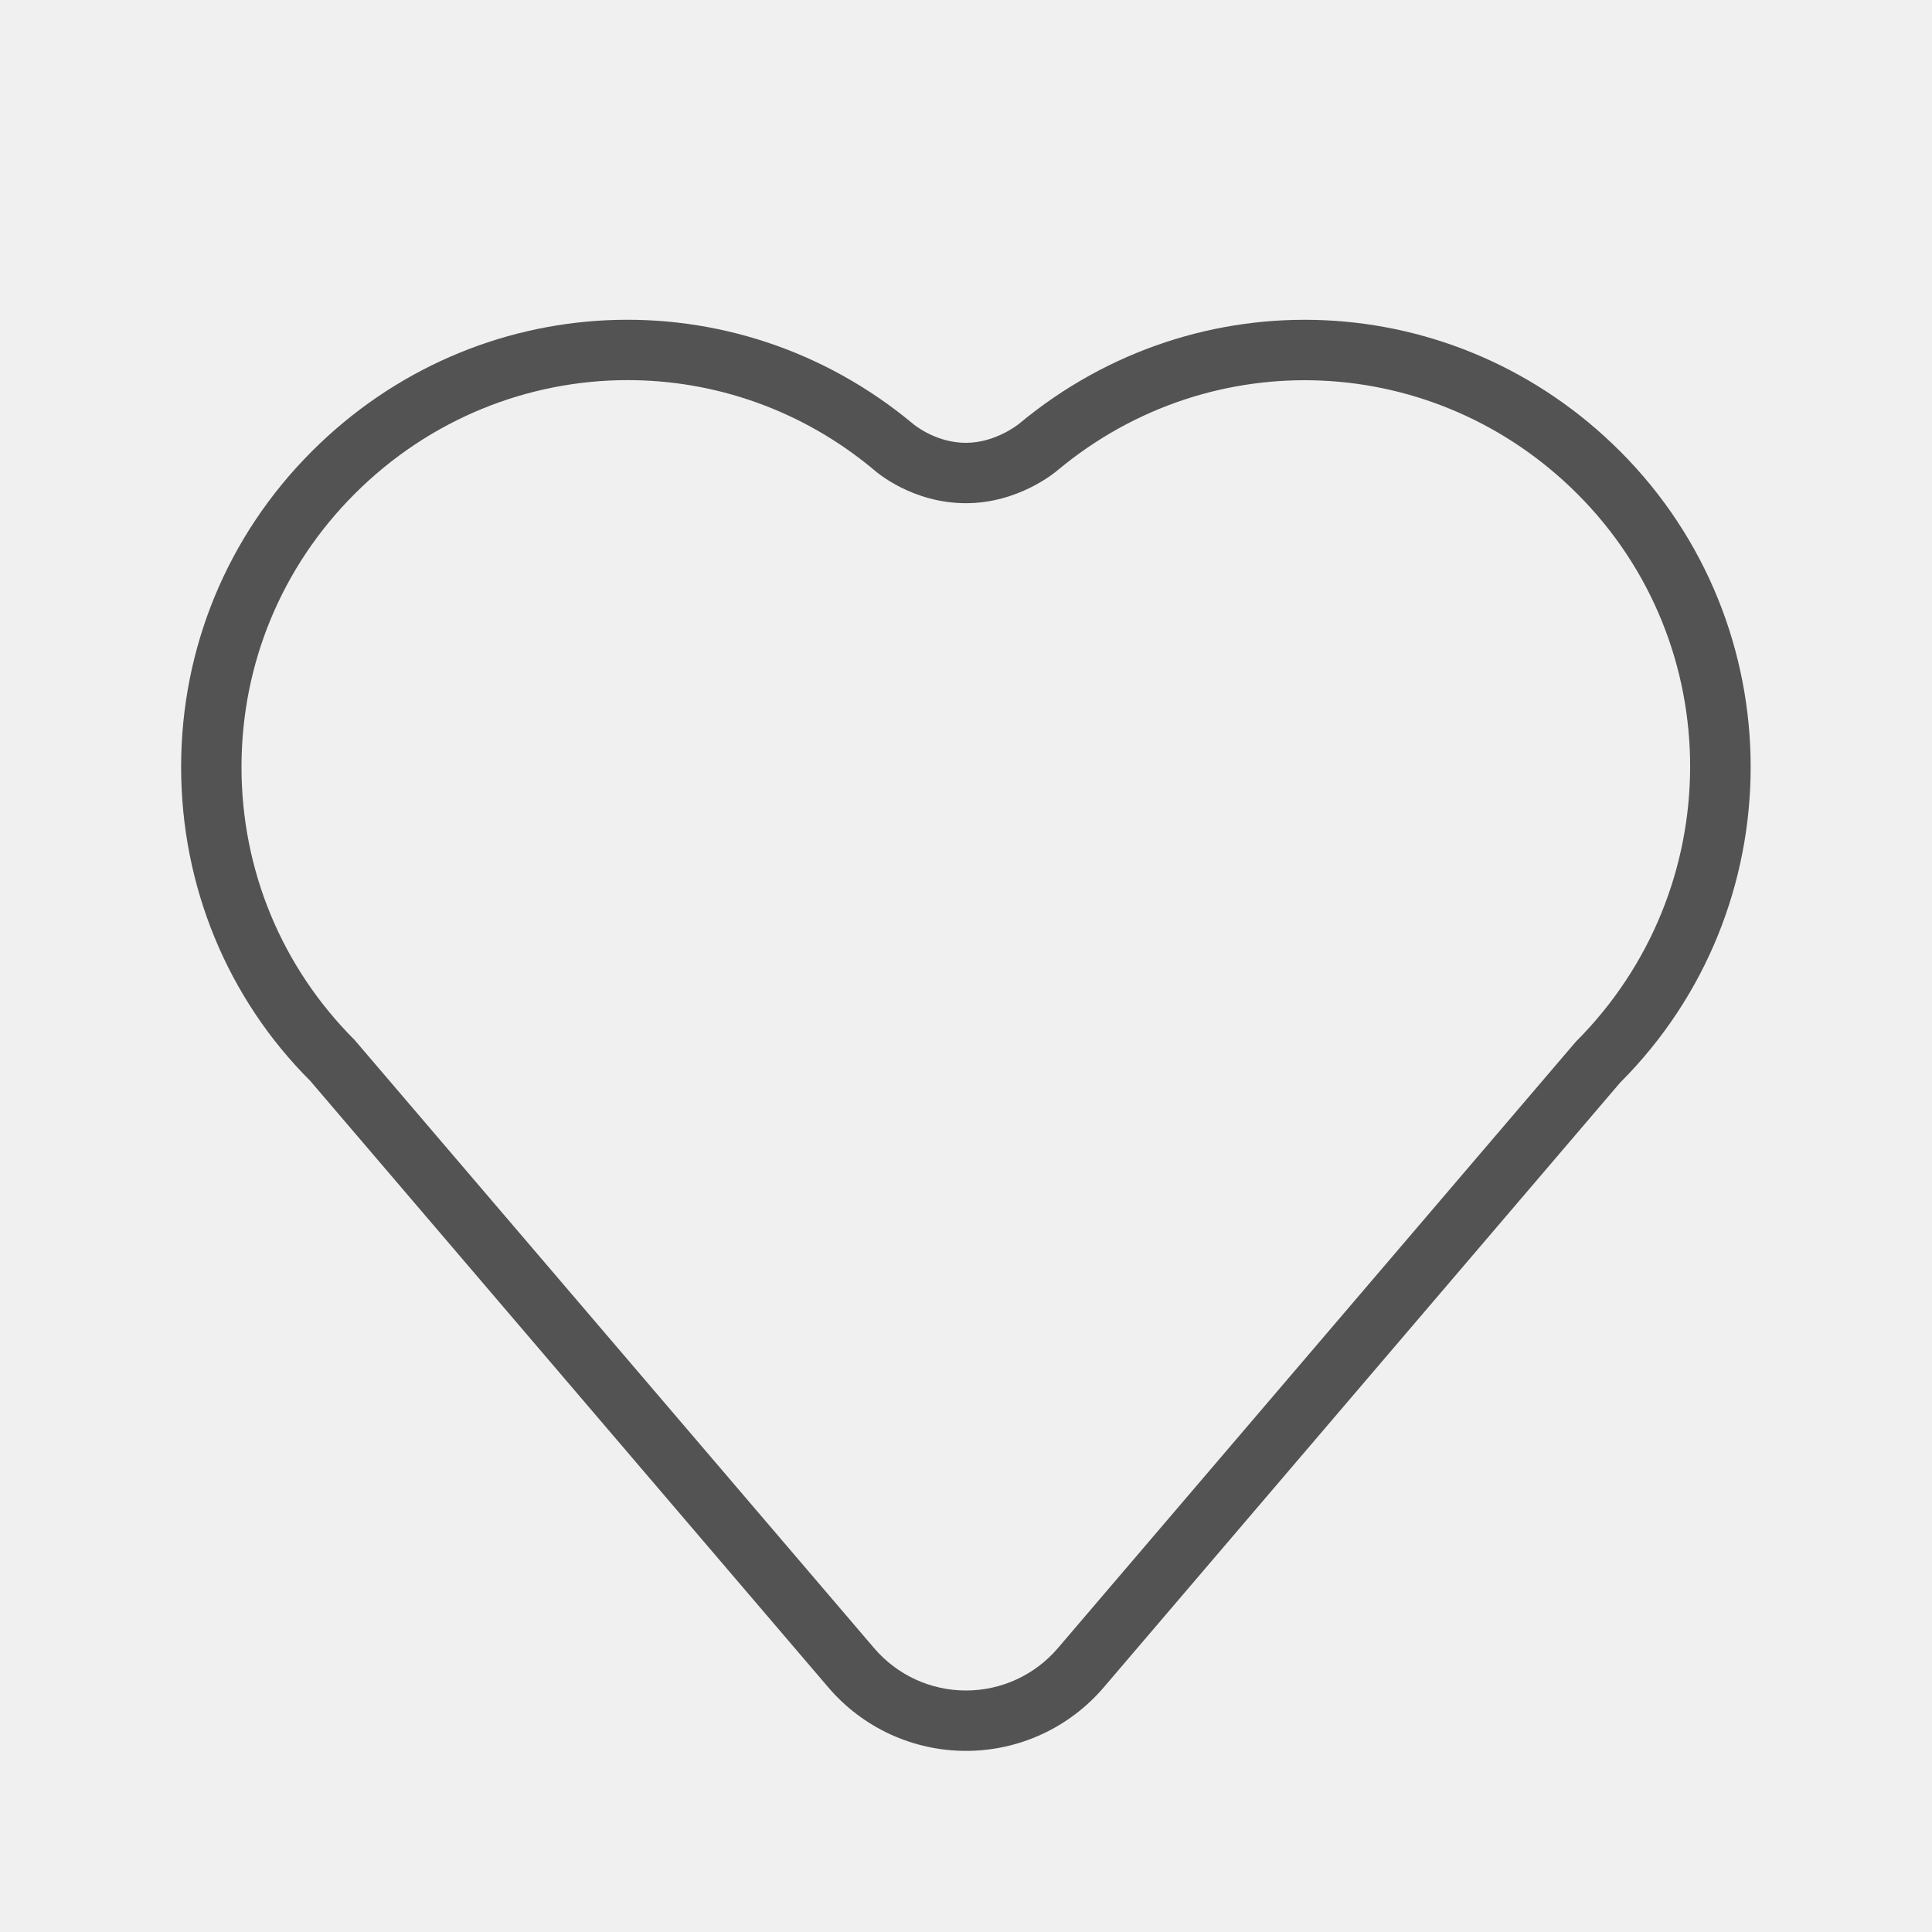
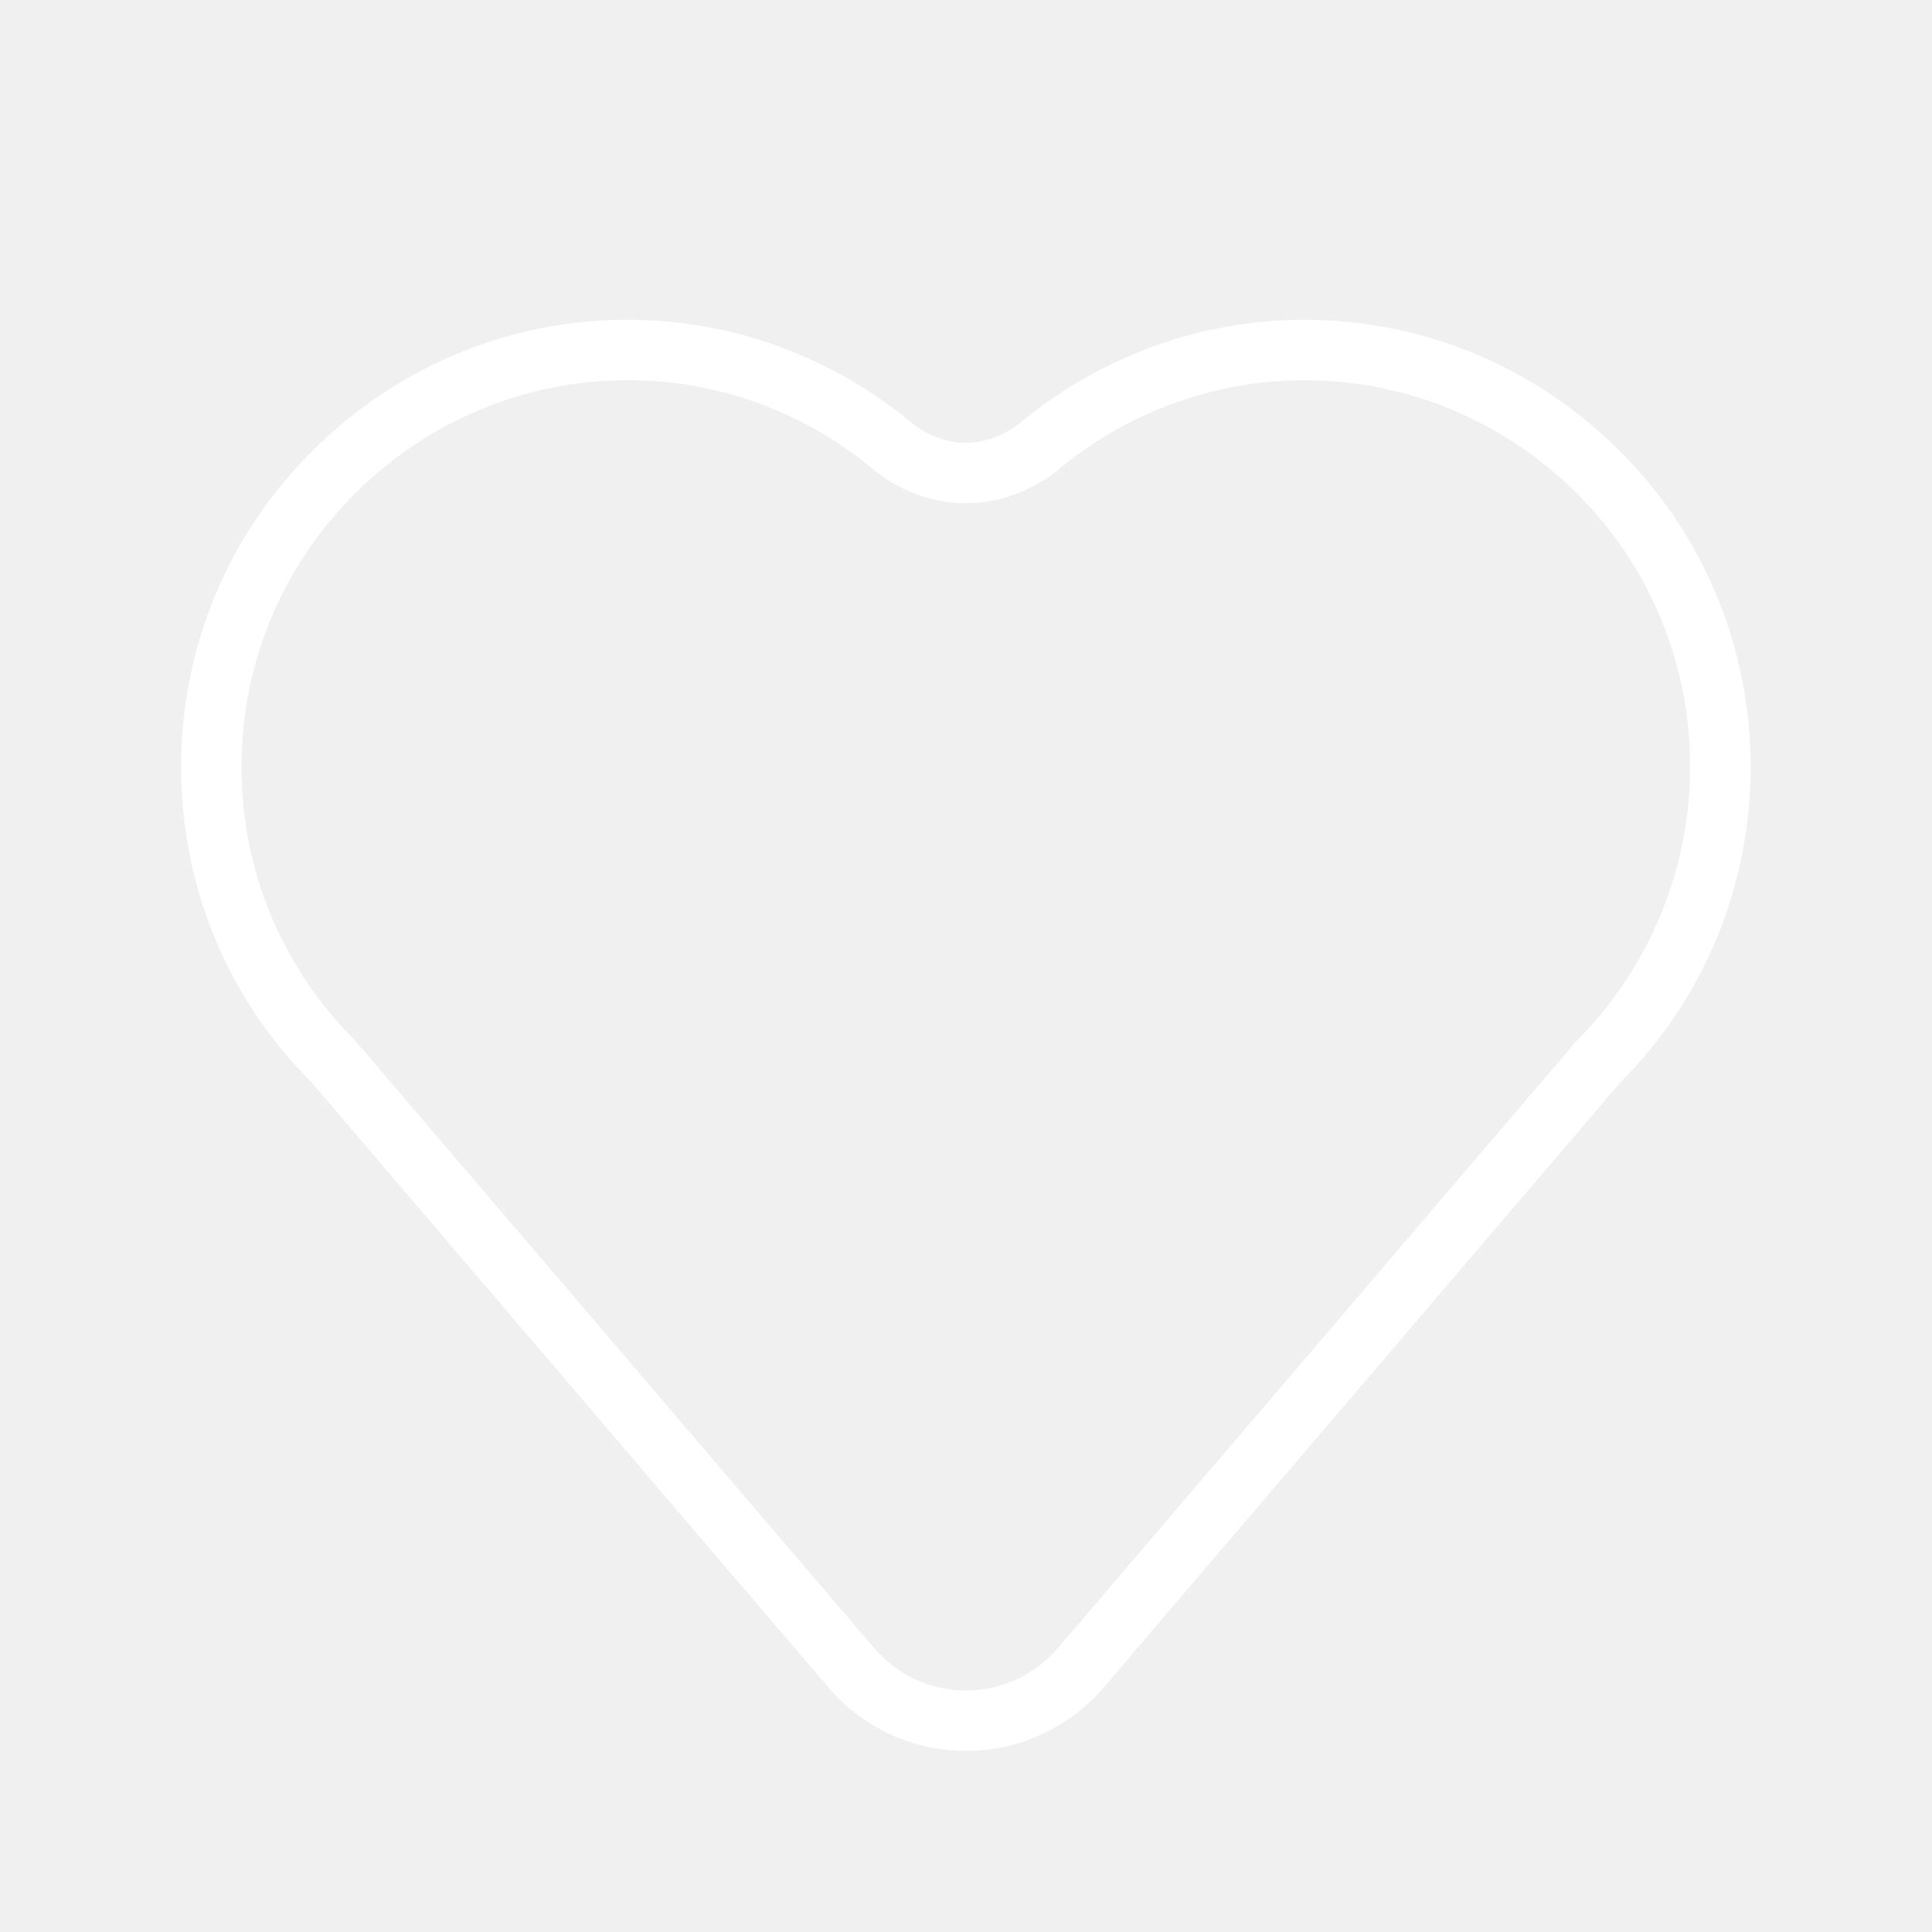
- <svg xmlns="http://www.w3.org/2000/svg" width="150" height="150" viewBox="0 0 150 150" fill="none">
-   <path d="M125.784 35.037C113.039 22.292 92.986 21.368 79.123 32.899C79.106 32.913 77.318 34.381 75 34.381C72.623 34.381 70.927 32.942 70.861 32.885C57.014 21.368 36.961 22.292 24.216 35.037C17.669 41.583 14.062 50.288 14.062 59.548C14.062 68.808 17.669 77.513 24.091 83.923L64.308 131.006C66.984 134.14 70.882 135.938 75 135.938C79.12 135.938 83.016 134.14 85.692 131.009L125.782 84.061C139.301 70.545 139.301 48.553 125.784 35.037ZM122.346 80.881L82.13 127.964C80.346 130.05 77.747 131.25 75 131.25C72.253 131.25 69.656 130.053 67.87 127.964L27.532 80.745C21.869 75.082 18.75 67.554 18.75 59.548C18.75 51.539 21.869 44.014 27.53 38.351C33.396 32.482 41.056 29.513 48.734 29.513C55.474 29.513 62.229 31.802 67.798 36.434C68.098 36.703 70.859 39.068 75 39.068C79.027 39.068 81.858 36.731 82.137 36.49C94.111 26.529 111.45 27.331 122.47 38.351C134.159 50.039 134.159 69.056 122.346 80.881Z" fill="#535353" />
+ <svg xmlns="http://www.w3.org/2000/svg" width="150" height="150" viewBox="0 0 150 150" fill="#ffffff">
+   <path d="M125.784 35.037C113.039 22.292 92.986 21.368 79.123 32.899C79.106 32.913 77.318 34.381 75 34.381C72.623 34.381 70.927 32.942 70.861 32.885C57.014 21.368 36.961 22.292 24.216 35.037C17.669 41.583 14.062 50.288 14.062 59.548C14.062 68.808 17.669 77.513 24.091 83.923L64.308 131.006C66.984 134.14 70.882 135.938 75 135.938C79.12 135.938 83.016 134.14 85.692 131.009L125.782 84.061C139.301 70.545 139.301 48.553 125.784 35.037ZM122.346 80.881L82.13 127.964C80.346 130.05 77.747 131.25 75 131.25C72.253 131.25 69.656 130.053 67.87 127.964L27.532 80.745C21.869 75.082 18.75 67.554 18.75 59.548C18.75 51.539 21.869 44.014 27.53 38.351C33.396 32.482 41.056 29.513 48.734 29.513C55.474 29.513 62.229 31.802 67.798 36.434C68.098 36.703 70.859 39.068 75 39.068C79.027 39.068 81.858 36.731 82.137 36.49C94.111 26.529 111.45 27.331 122.47 38.351C134.159 50.039 134.159 69.056 122.346 80.881Z" fill="#ffffff" />
</svg>
